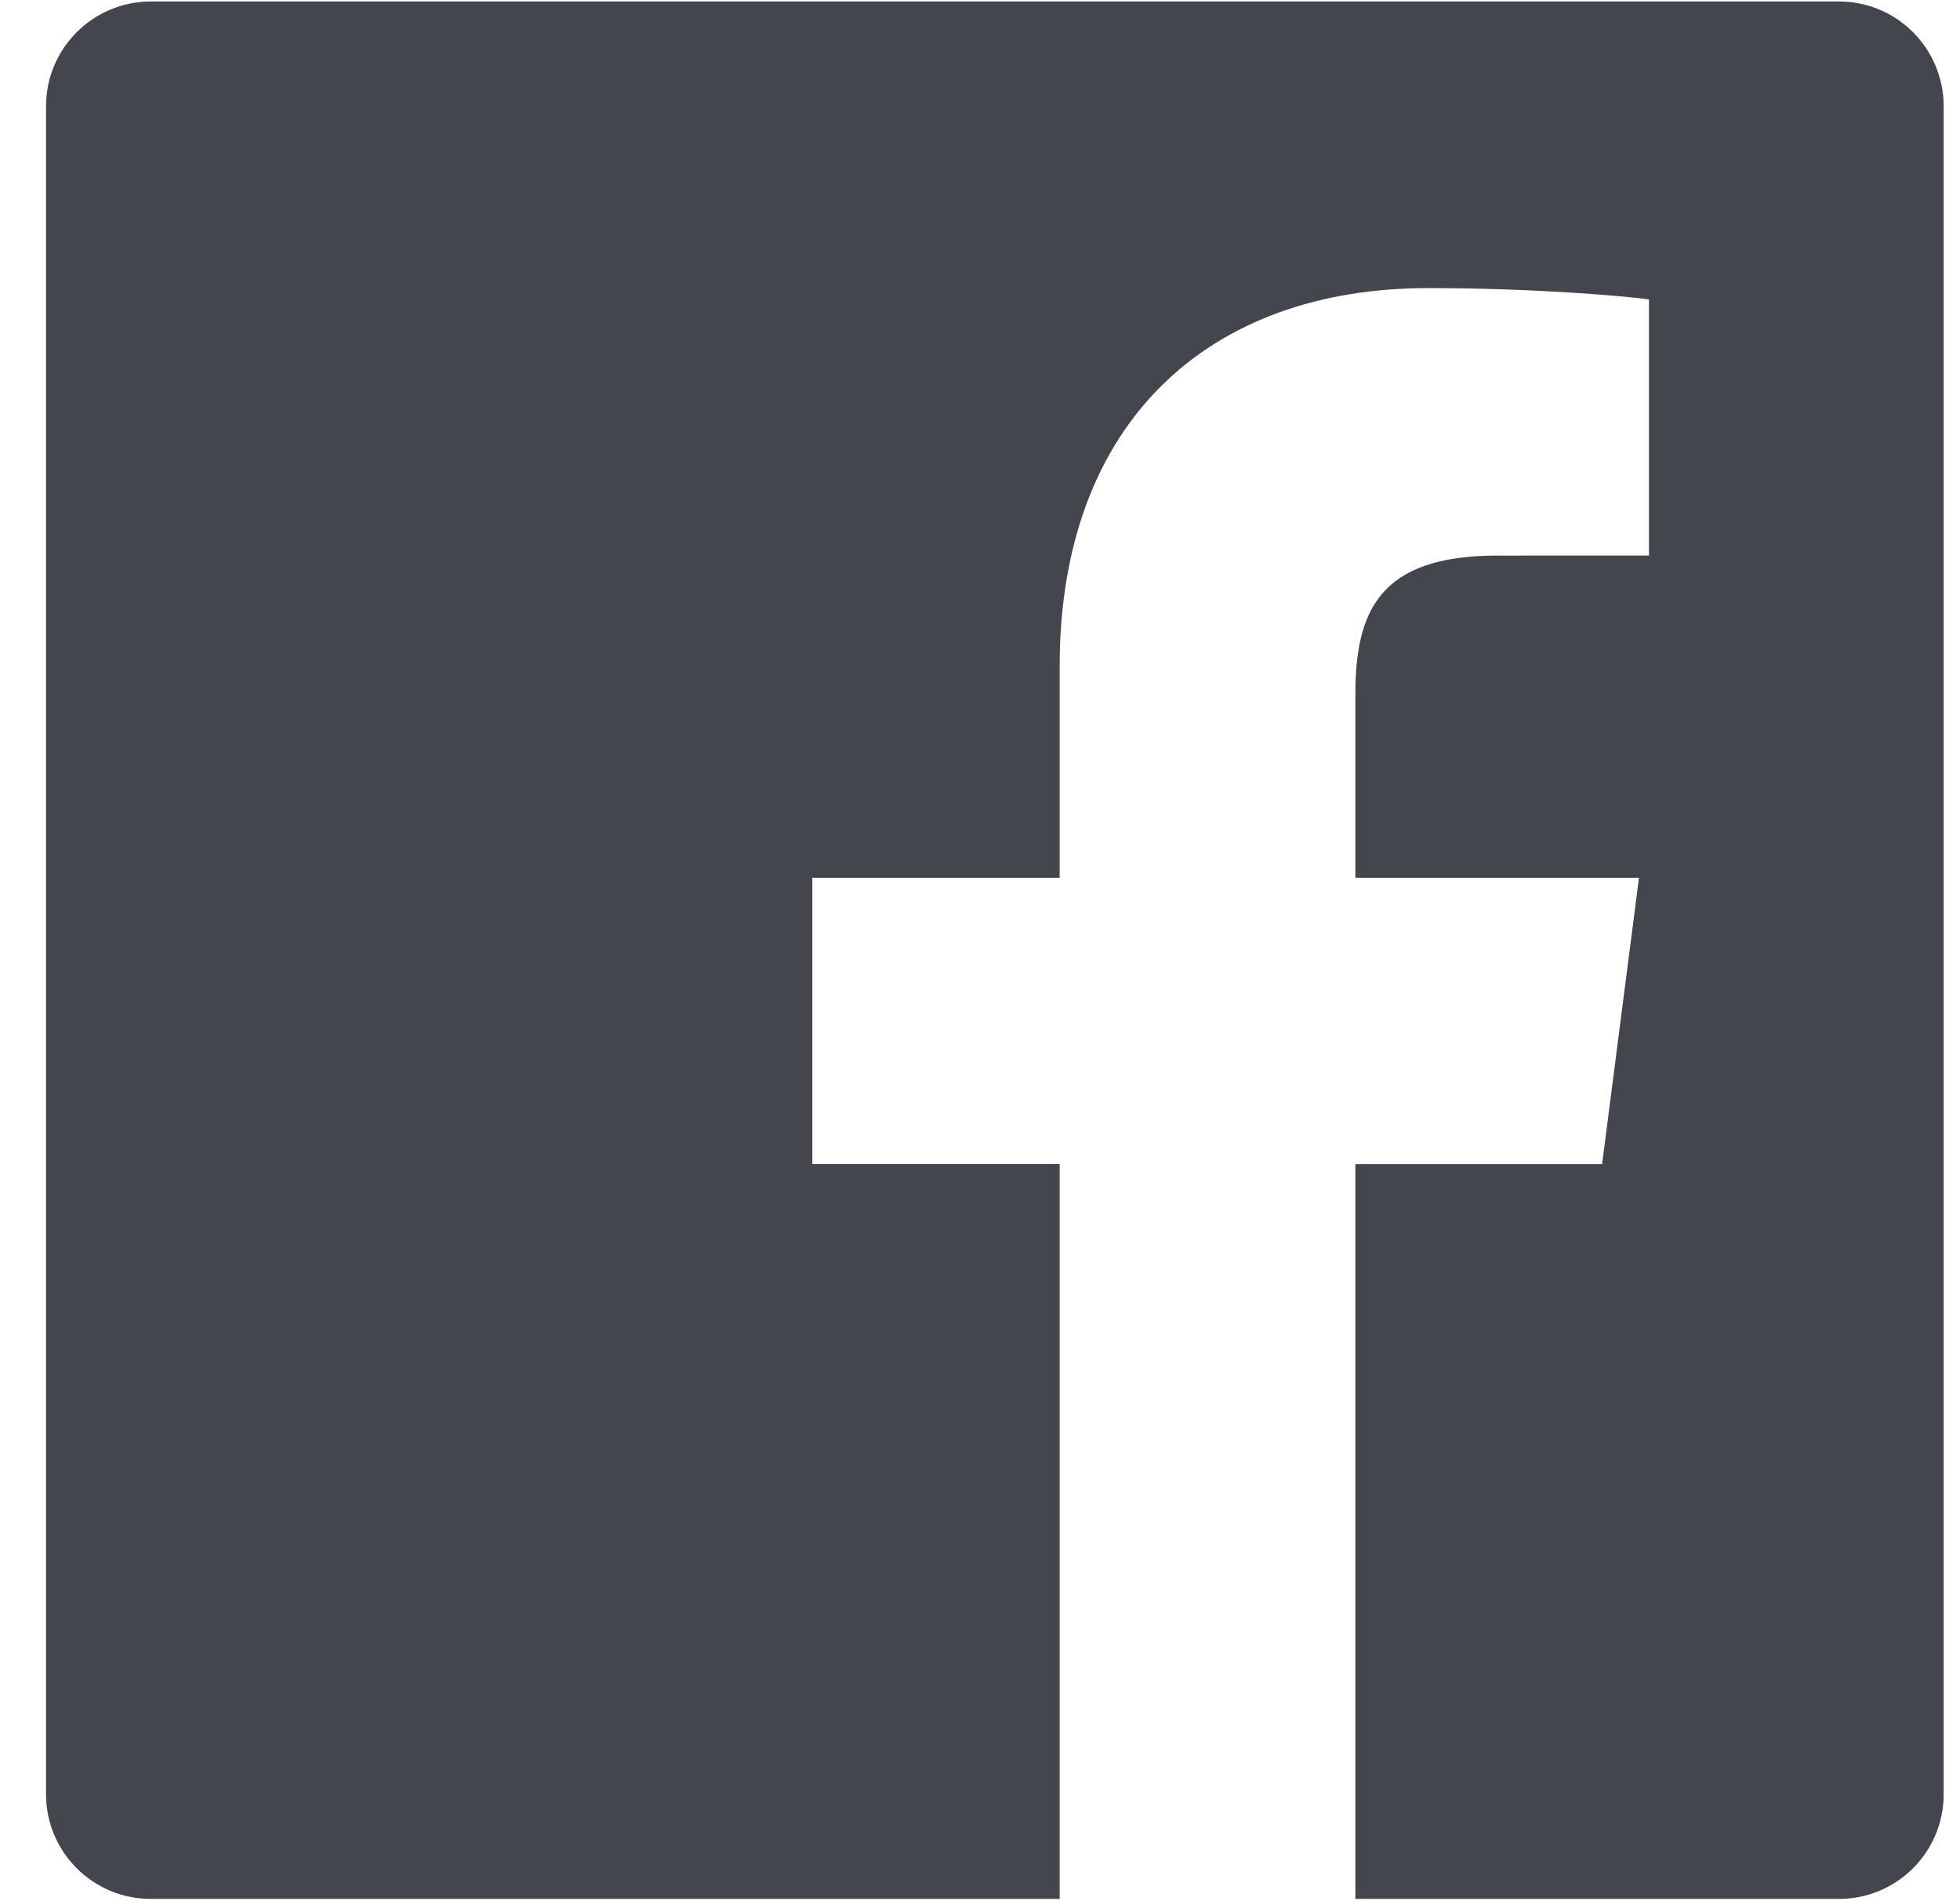
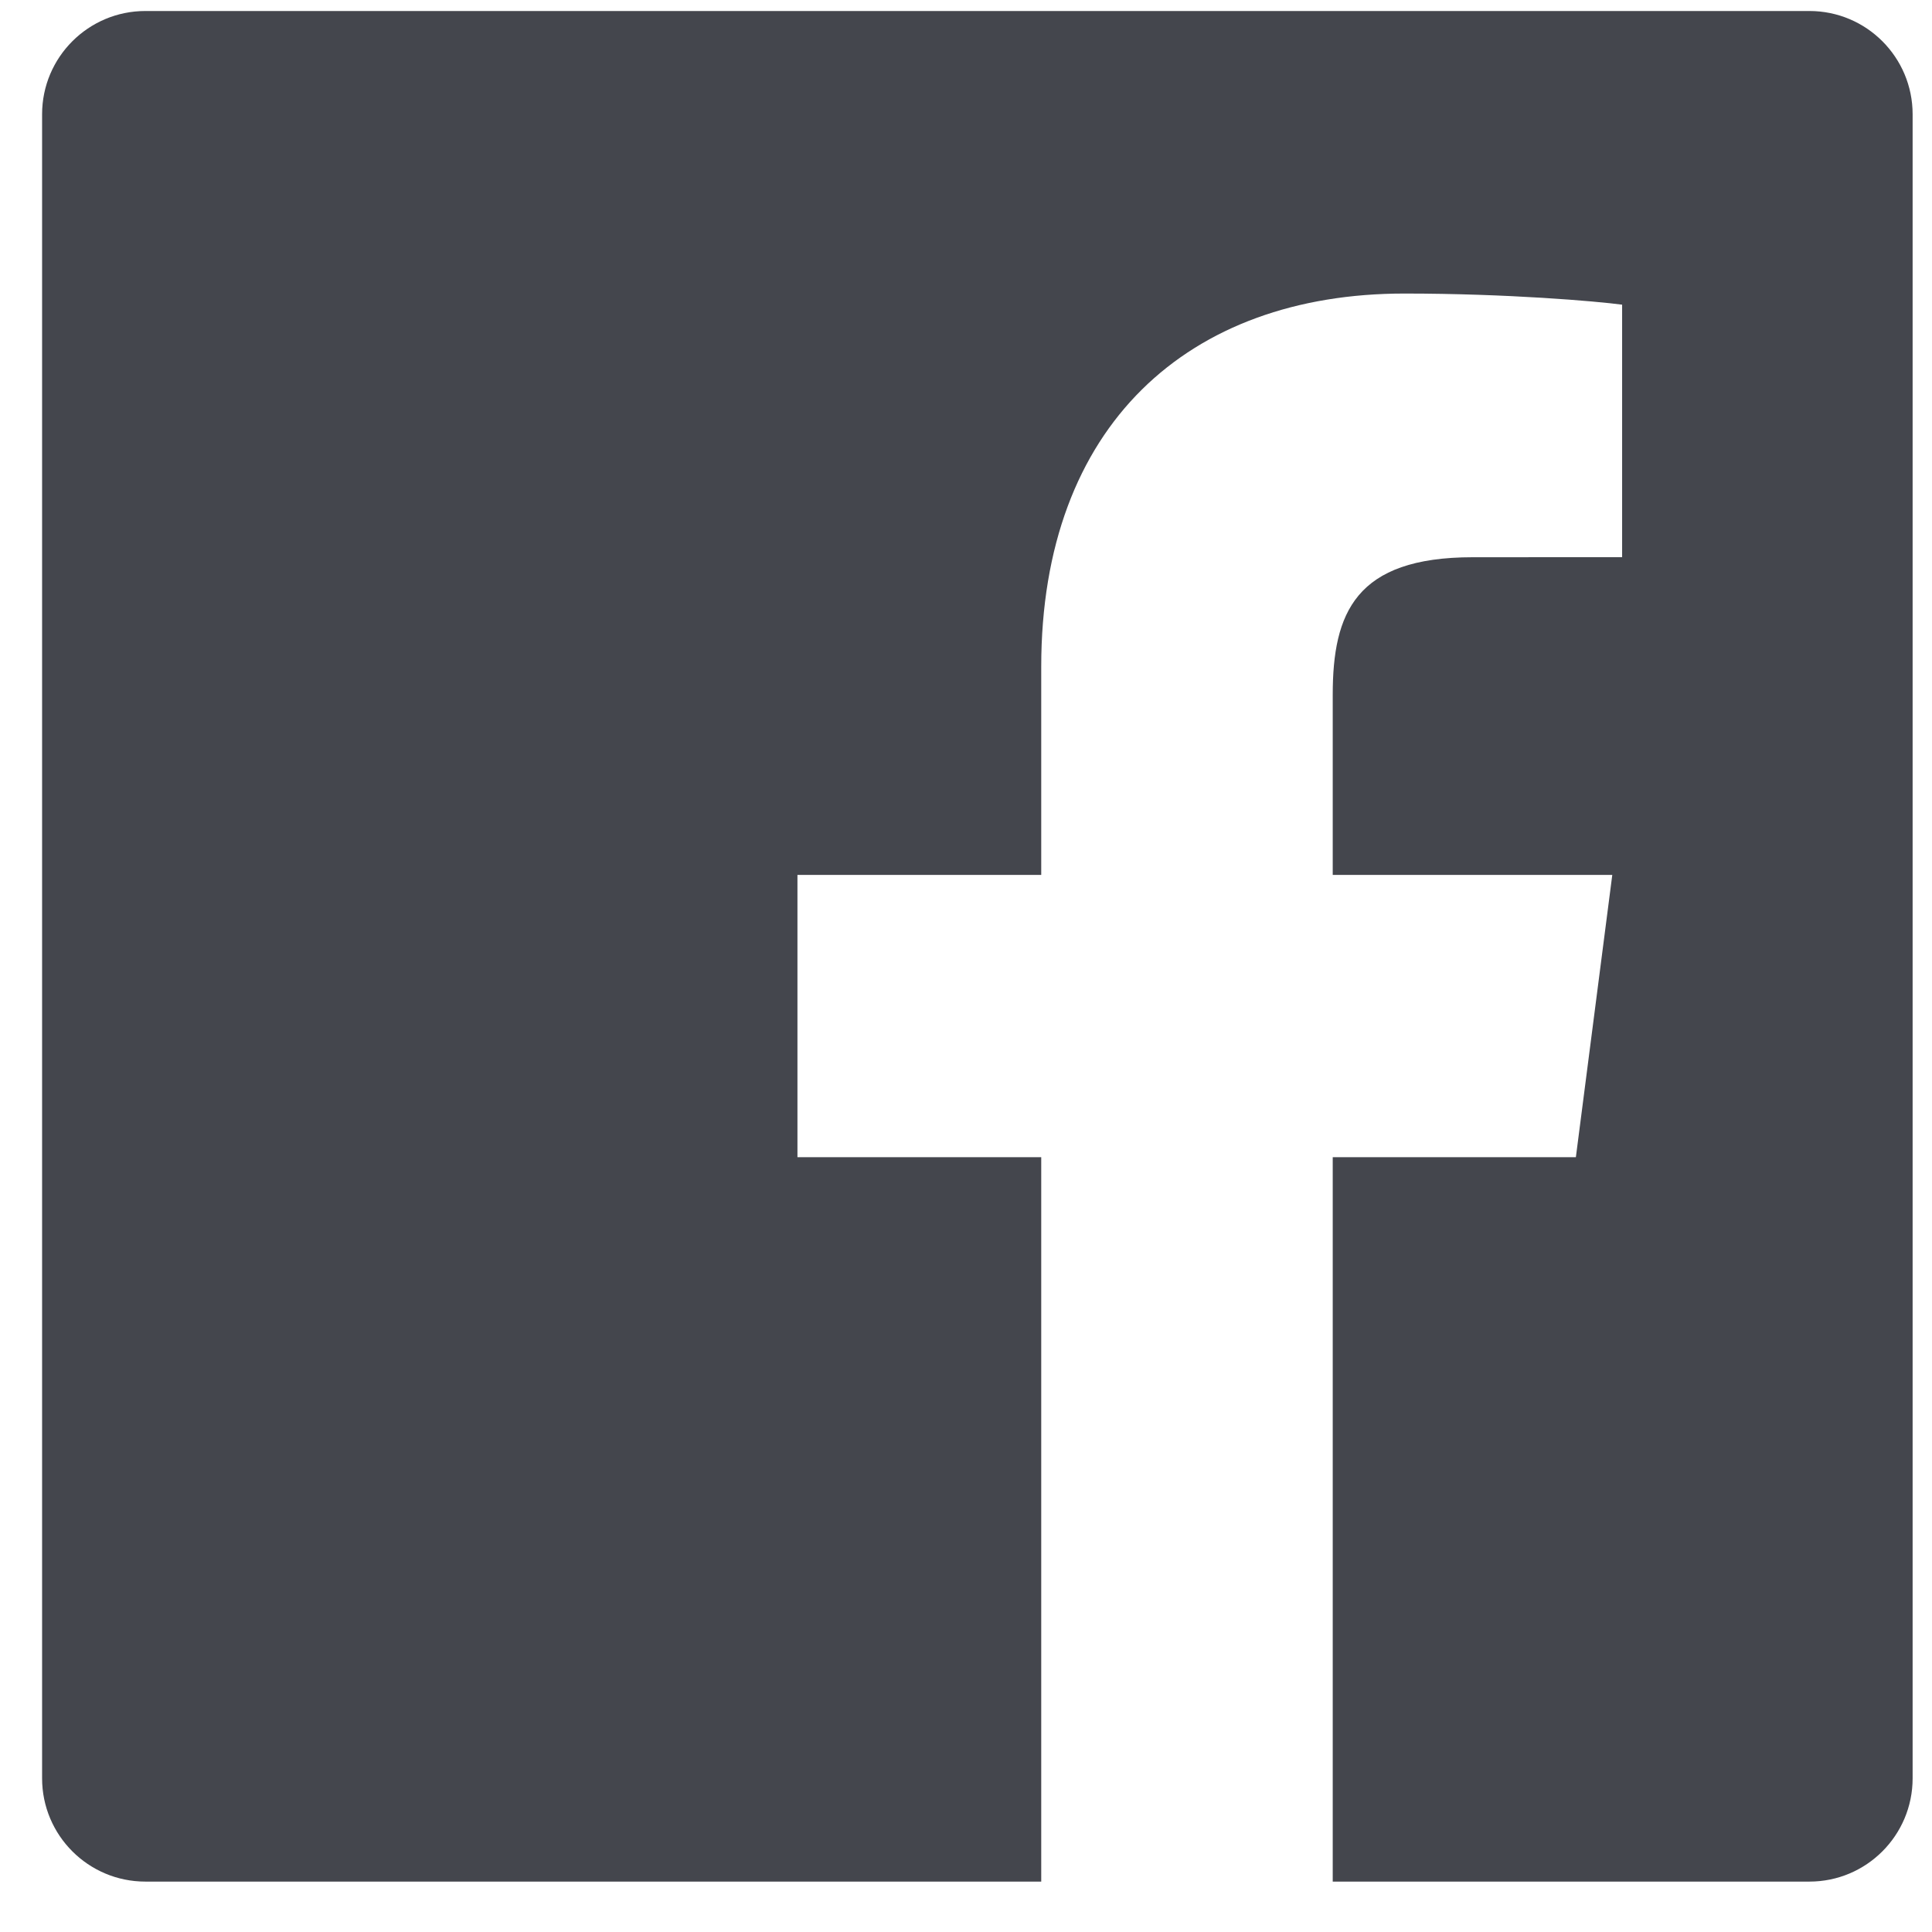
- <svg xmlns="http://www.w3.org/2000/svg" width="33" height="32" viewBox="0 0 33 32" fill="none">
-   <path d="M30.962 0.025H2.539C1.565 0.025 0.775 0.815 0.775 1.789V30.212C0.775 31.186 1.565 31.975 2.539 31.975H17.841V19.602H13.677V14.781H17.841V11.225C17.841 7.098 20.361 4.851 24.043 4.851C25.806 4.851 27.321 4.982 27.763 5.041V9.354L25.21 9.355C23.208 9.355 22.82 10.306 22.82 11.702V14.781H27.595L26.974 19.603H22.82V31.975H30.962C31.936 31.975 32.725 31.186 32.725 30.212V1.789C32.725 0.815 31.936 0.025 30.962 0.025Z" fill="#44464D" />
+ <svg xmlns="http://www.w3.org/2000/svg" width="33" height="33" viewBox="0 0 33 33" fill="none">
+   <path d="M30.906 0.188H2.483C1.509 0.188 0.719 0.978 0.719 1.952V30.375C0.719 31.349 1.509 32.139 2.483 32.139H17.785V19.766H13.621V14.944H17.785V11.388C17.785 7.261 20.305 5.014 23.986 5.014C25.75 5.014 27.265 5.145 27.707 5.204V9.517L25.154 9.518C23.152 9.518 22.764 10.47 22.764 11.866V14.944H27.539L26.917 19.766H22.764V32.139H30.906C31.88 32.139 32.669 31.349 32.669 30.375V1.952C32.669 0.978 31.88 0.188 30.906 0.188Z" fill="#44464D" />
</svg>
